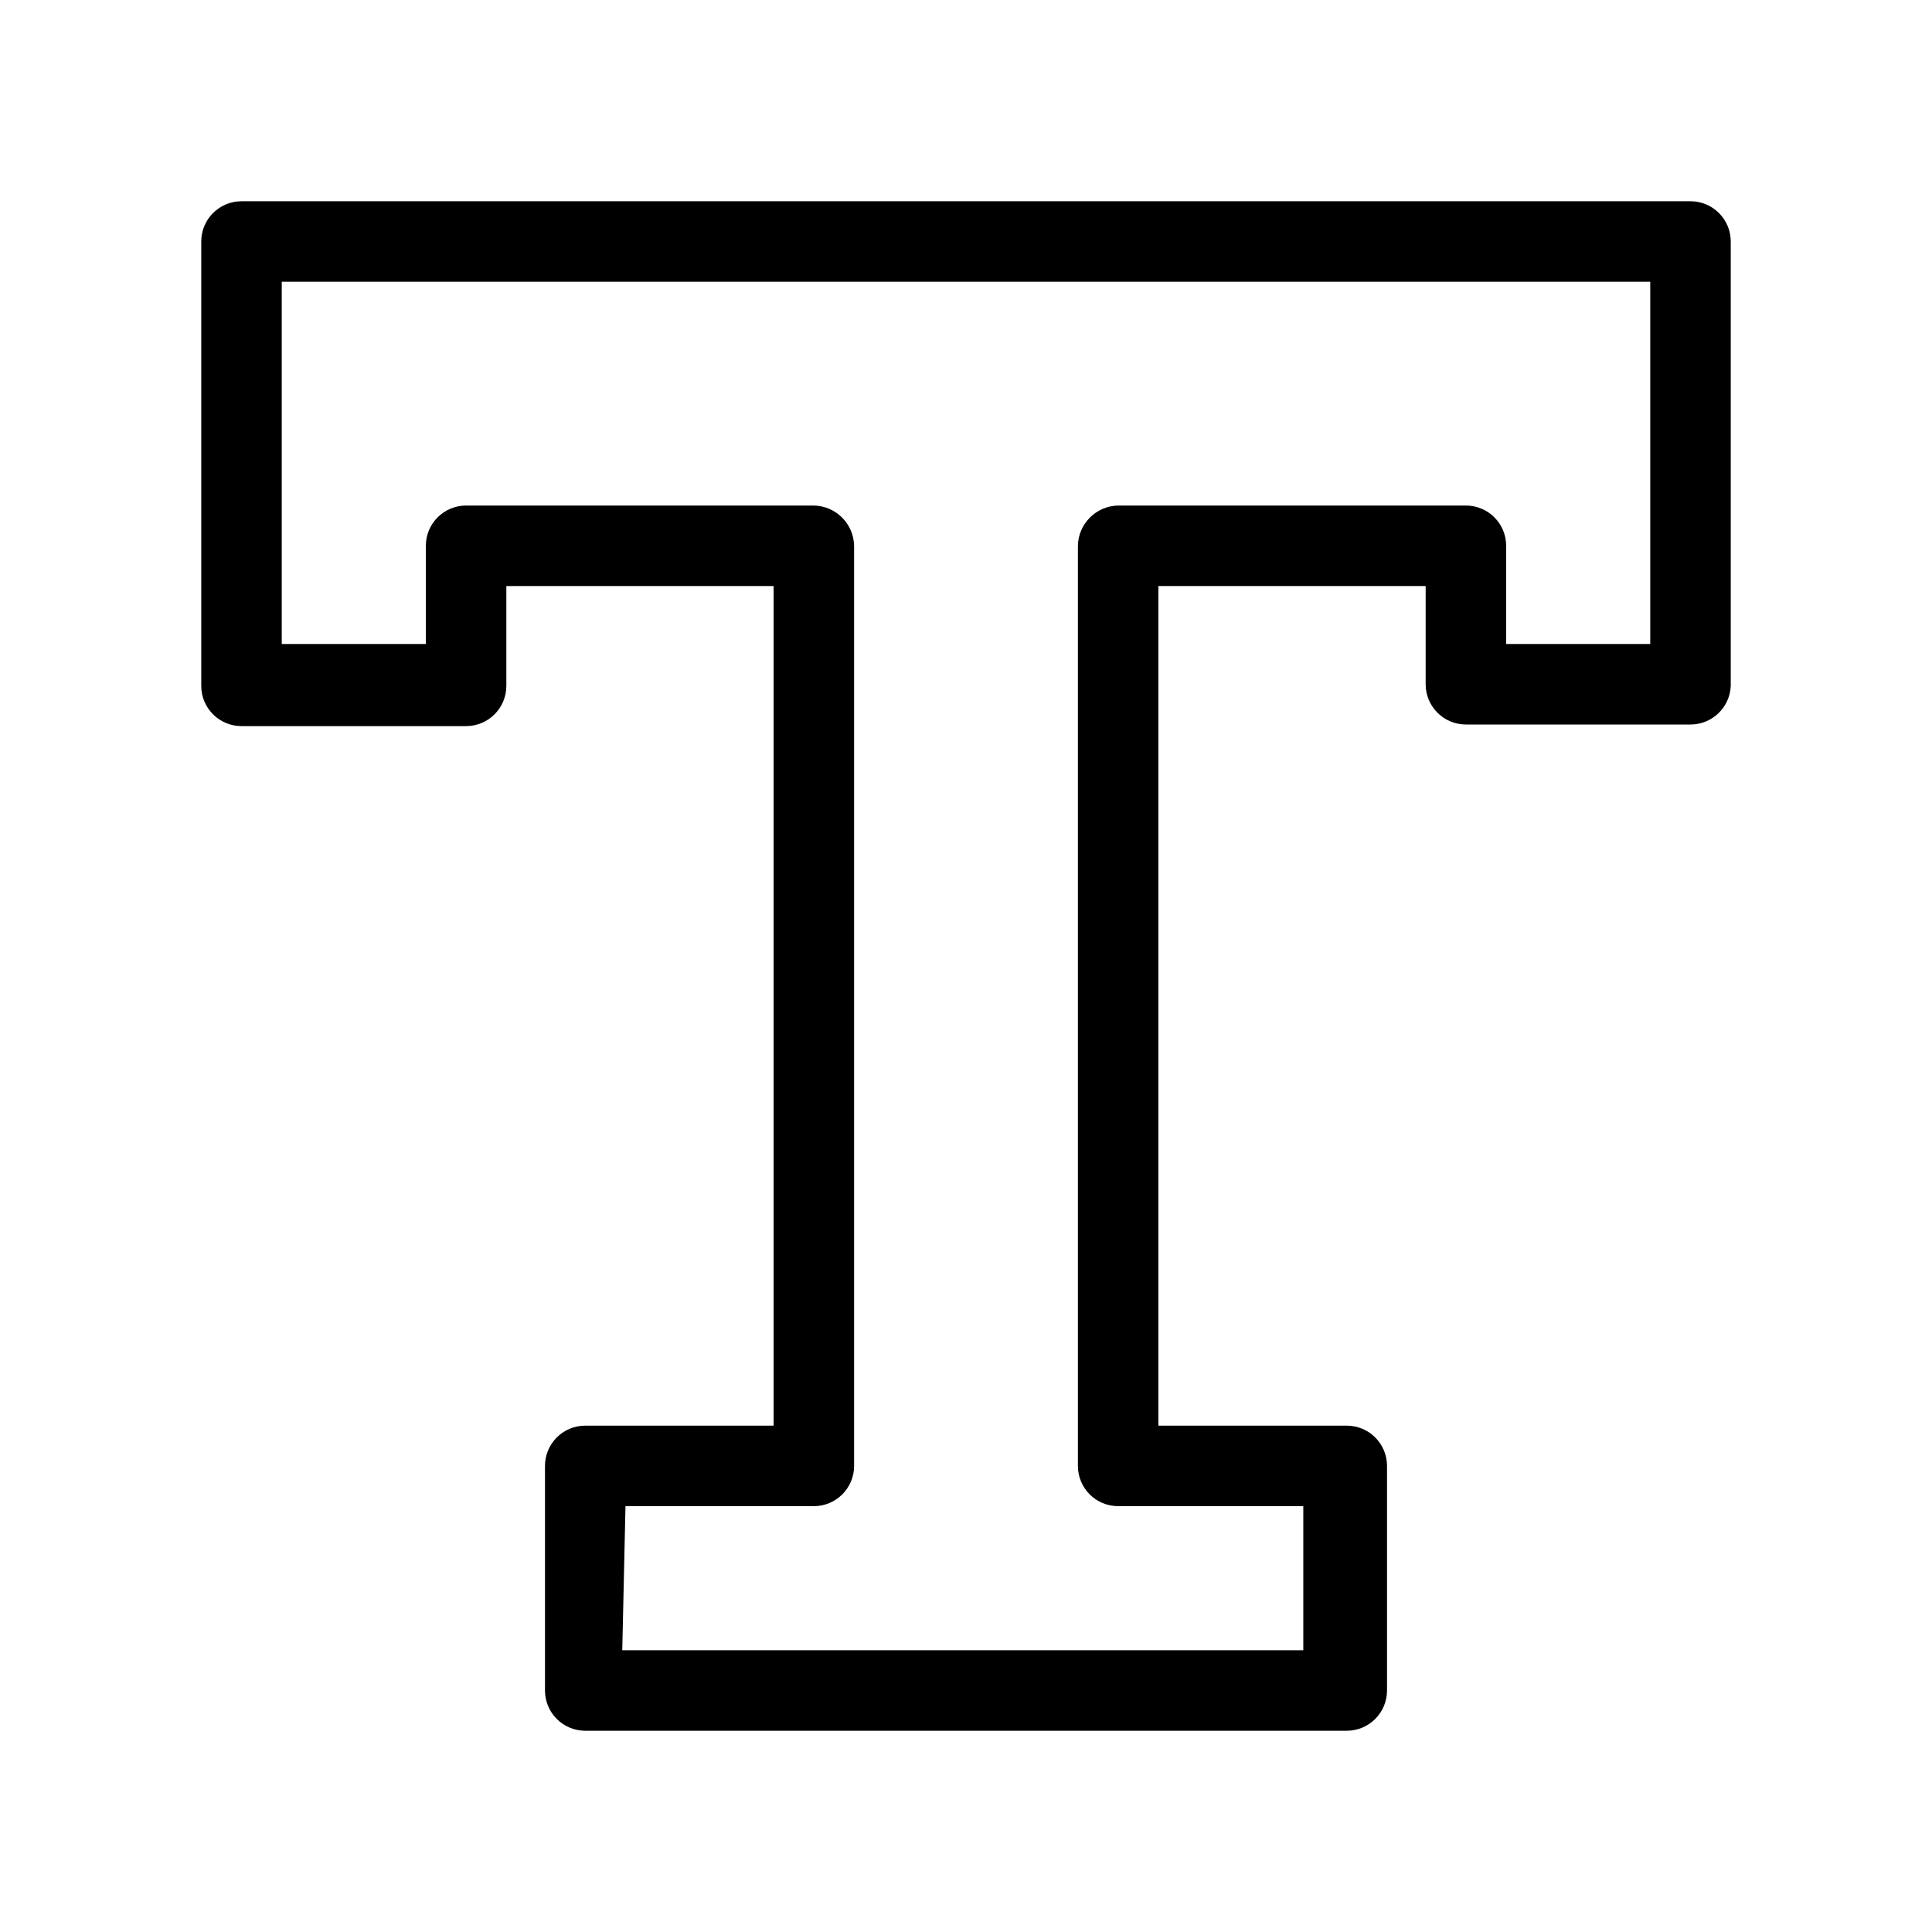
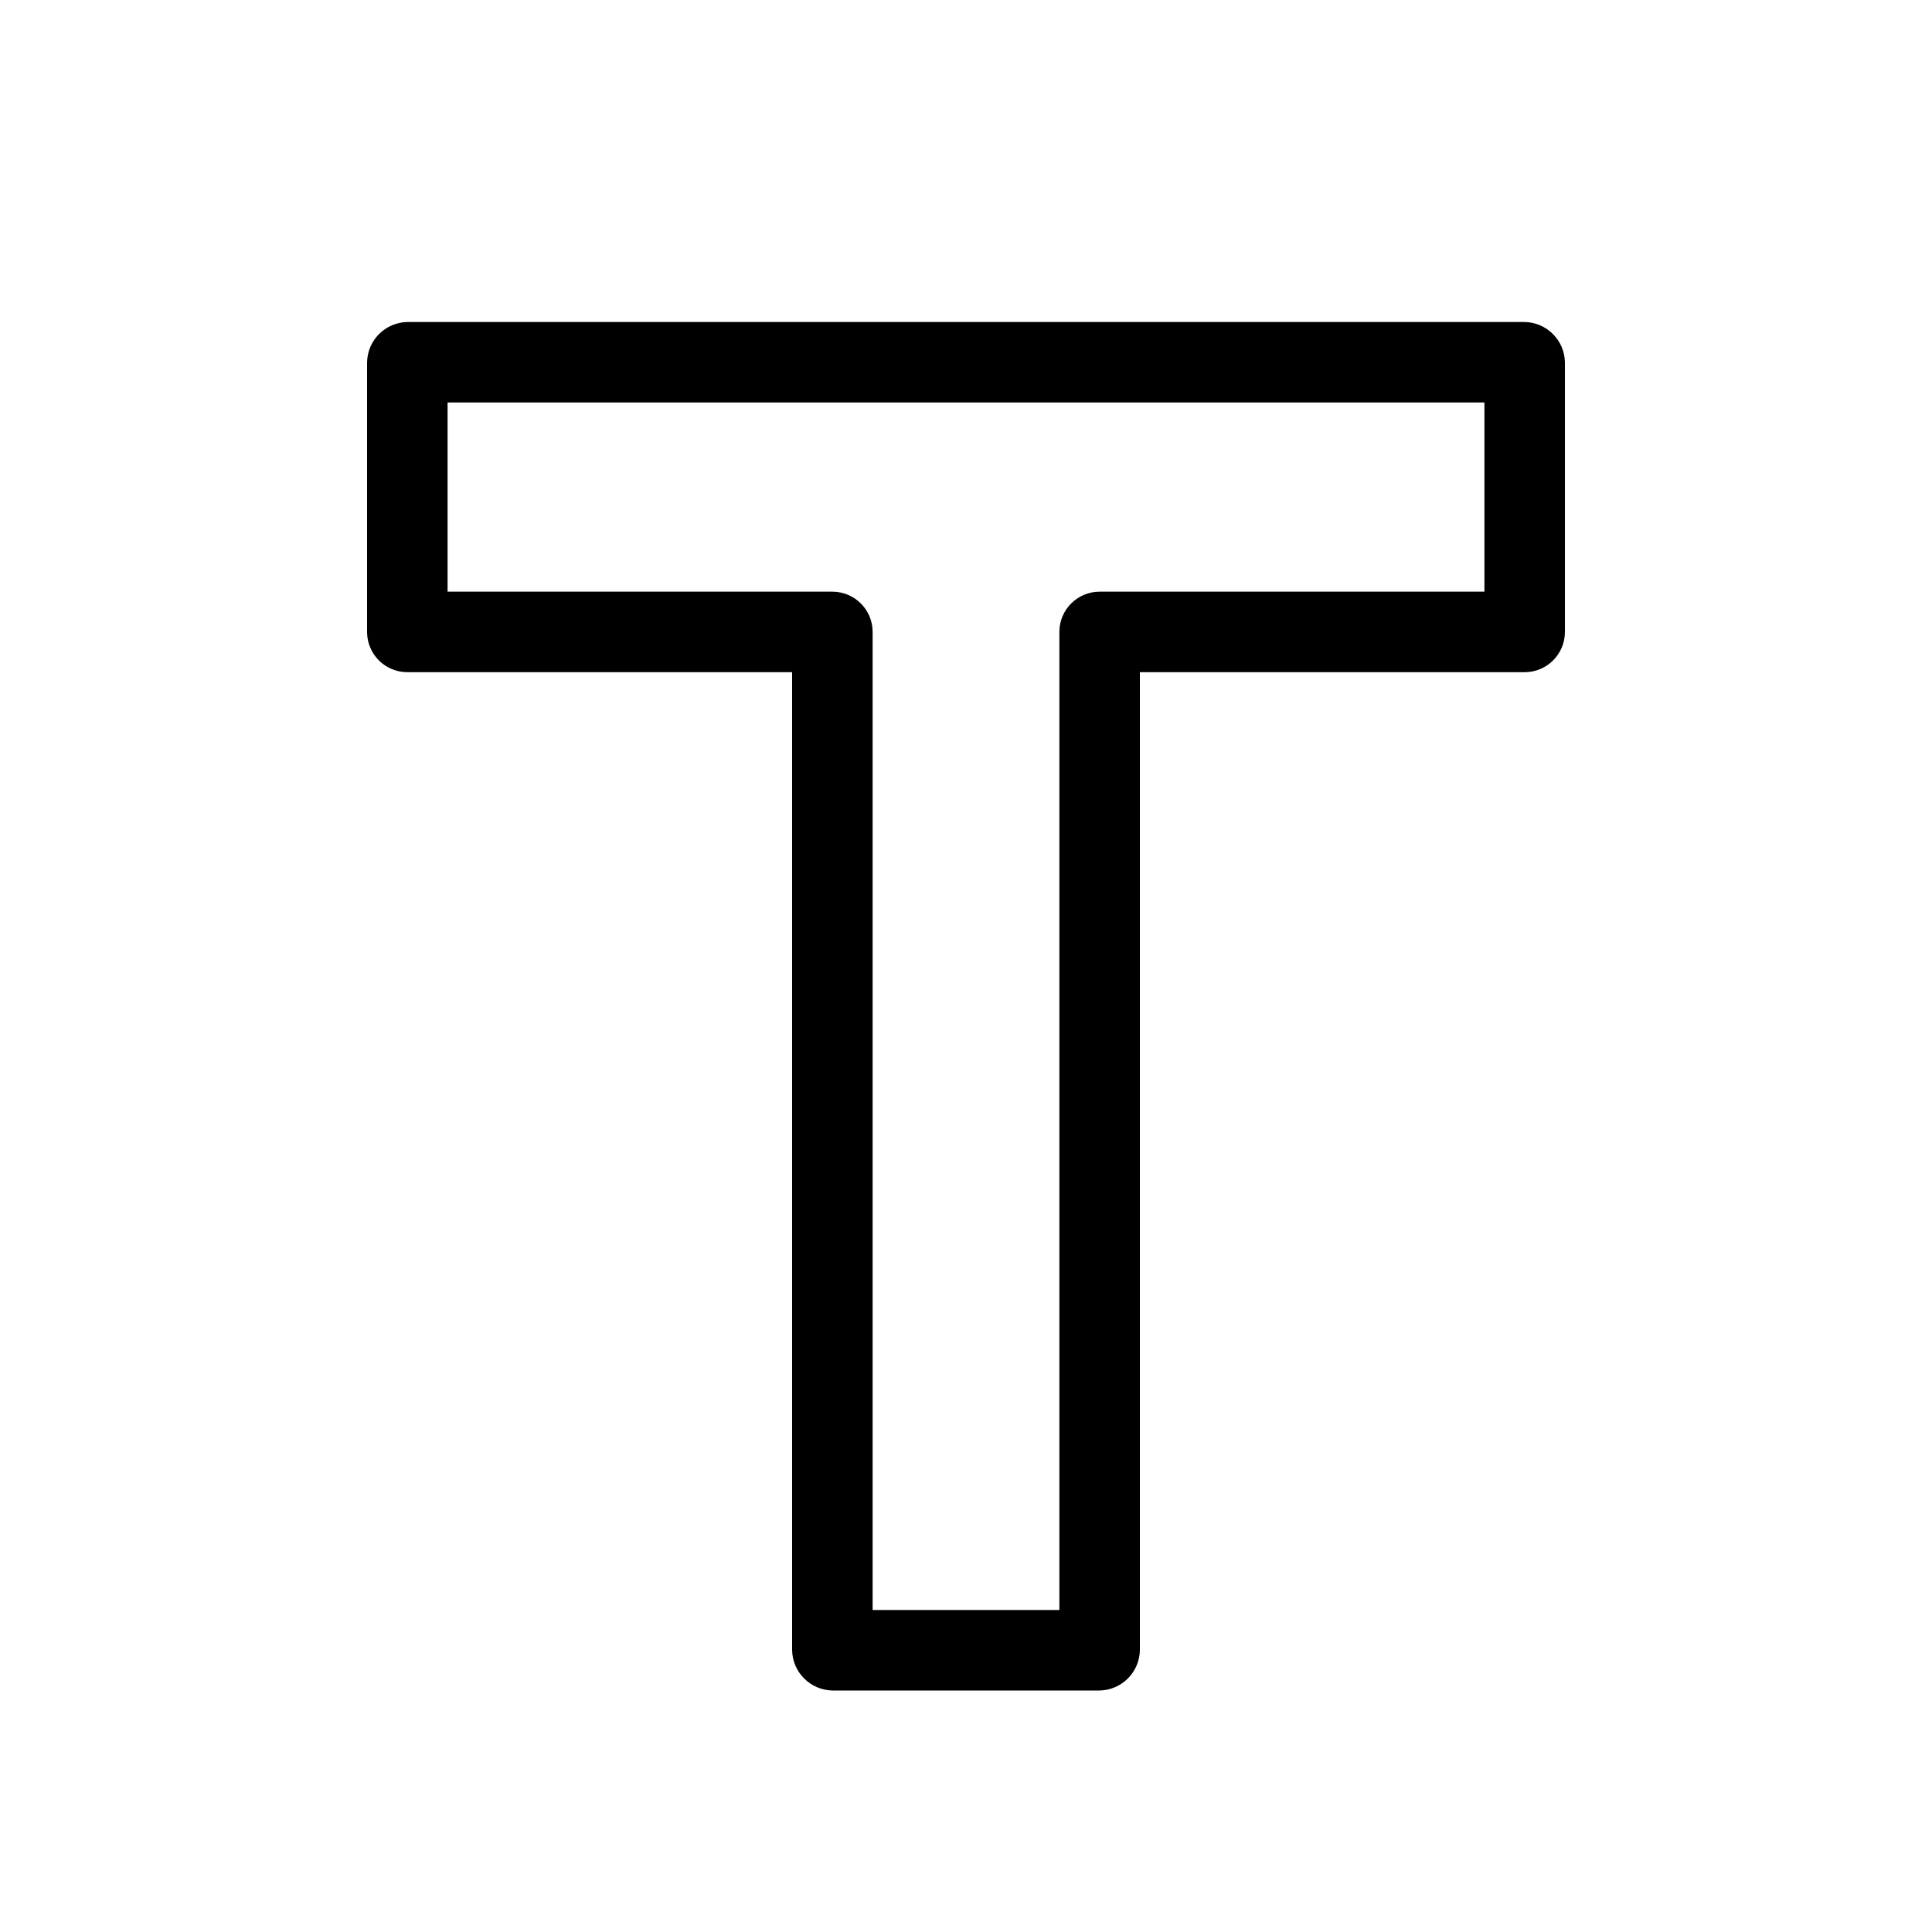
<svg xmlns="http://www.w3.org/2000/svg" viewBox="0 0 24 24">
-   <path d="M16.73 21.5H7.27a.5.5 0 0 1-.5-.5v-2.79a.5.5 0 0 1 .5-.5h2.34V7.28H6.29v1.24a.5.5 0 0 1-.5.5H3a.5.5 0 0 1-.5-.5V3a.5.5 0 0 1 .5-.5h18a.5.5 0 0 1 .5.5v5.52A.5.5 0 0 1 21 9h-2.79a.5.5 0 0 1-.5-.5V7.28h-3.32v10.43h2.34a.5.5 0 0 1 .5.5V21a.5.5 0 0 1-.5.5zm-9-1h8.46v-1.79h-2.3a.5.5 0 0 1-.5-.5V6.78a.51.51 0 0 1 .5-.5h4.32a.5.5 0 0 1 .5.5V8h1.79V3.5h-17V8h1.79V6.78a.5.5 0 0 1 .5-.5h4.32a.51.51 0 0 1 .5.5v11.43a.5.5 0 0 1-.5.5H7.77z" />
+   <path d="M13.66 21h-3.32a.51.51 0 0 1-.5-.5V8.35H5.06a.5.5 0 0 1-.5-.5V4.5a.51.51 0 0 1 .5-.5h13.88a.51.51 0 0 1 .5.5v3.35a.5.5 0 0 1-.5.5h-4.78V20.5a.51.51 0 0 1-.5.5zm-2.82-1h2.32V7.85a.5.5 0 0 1 .5-.5h4.78V5H5.56v2.35h4.78a.5.5 0 0 1 .5.5z" />
</svg>
